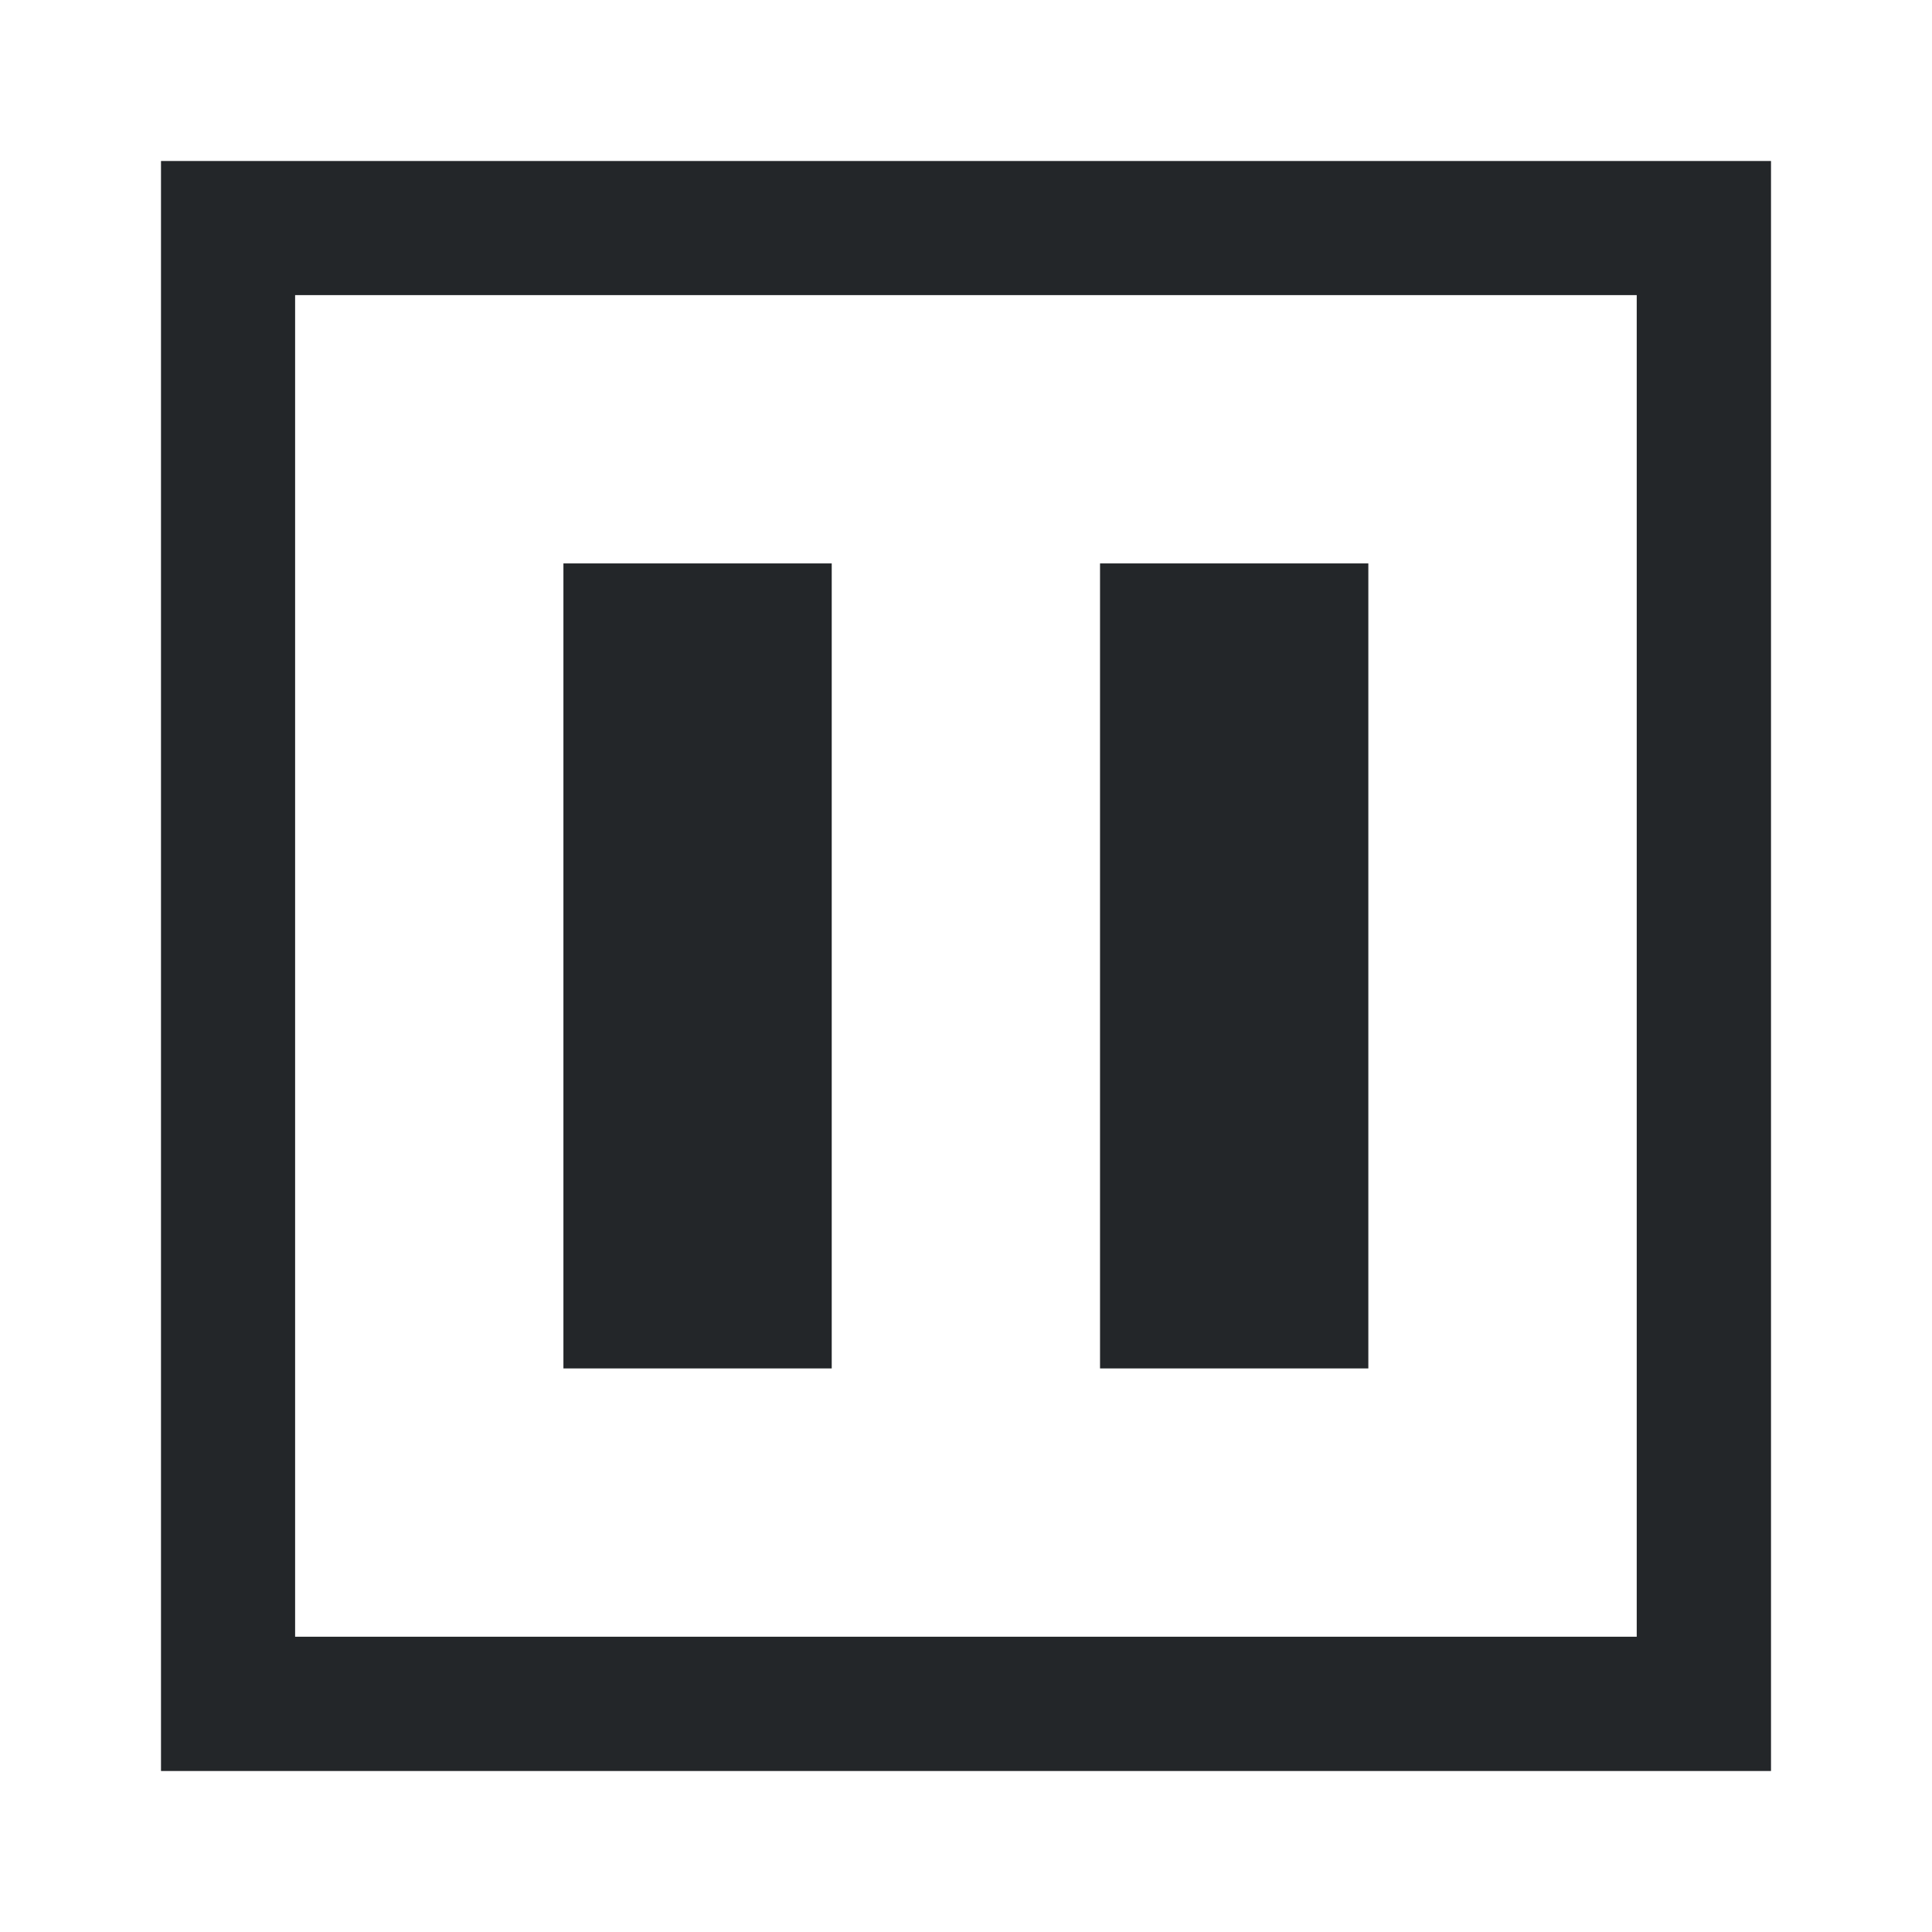
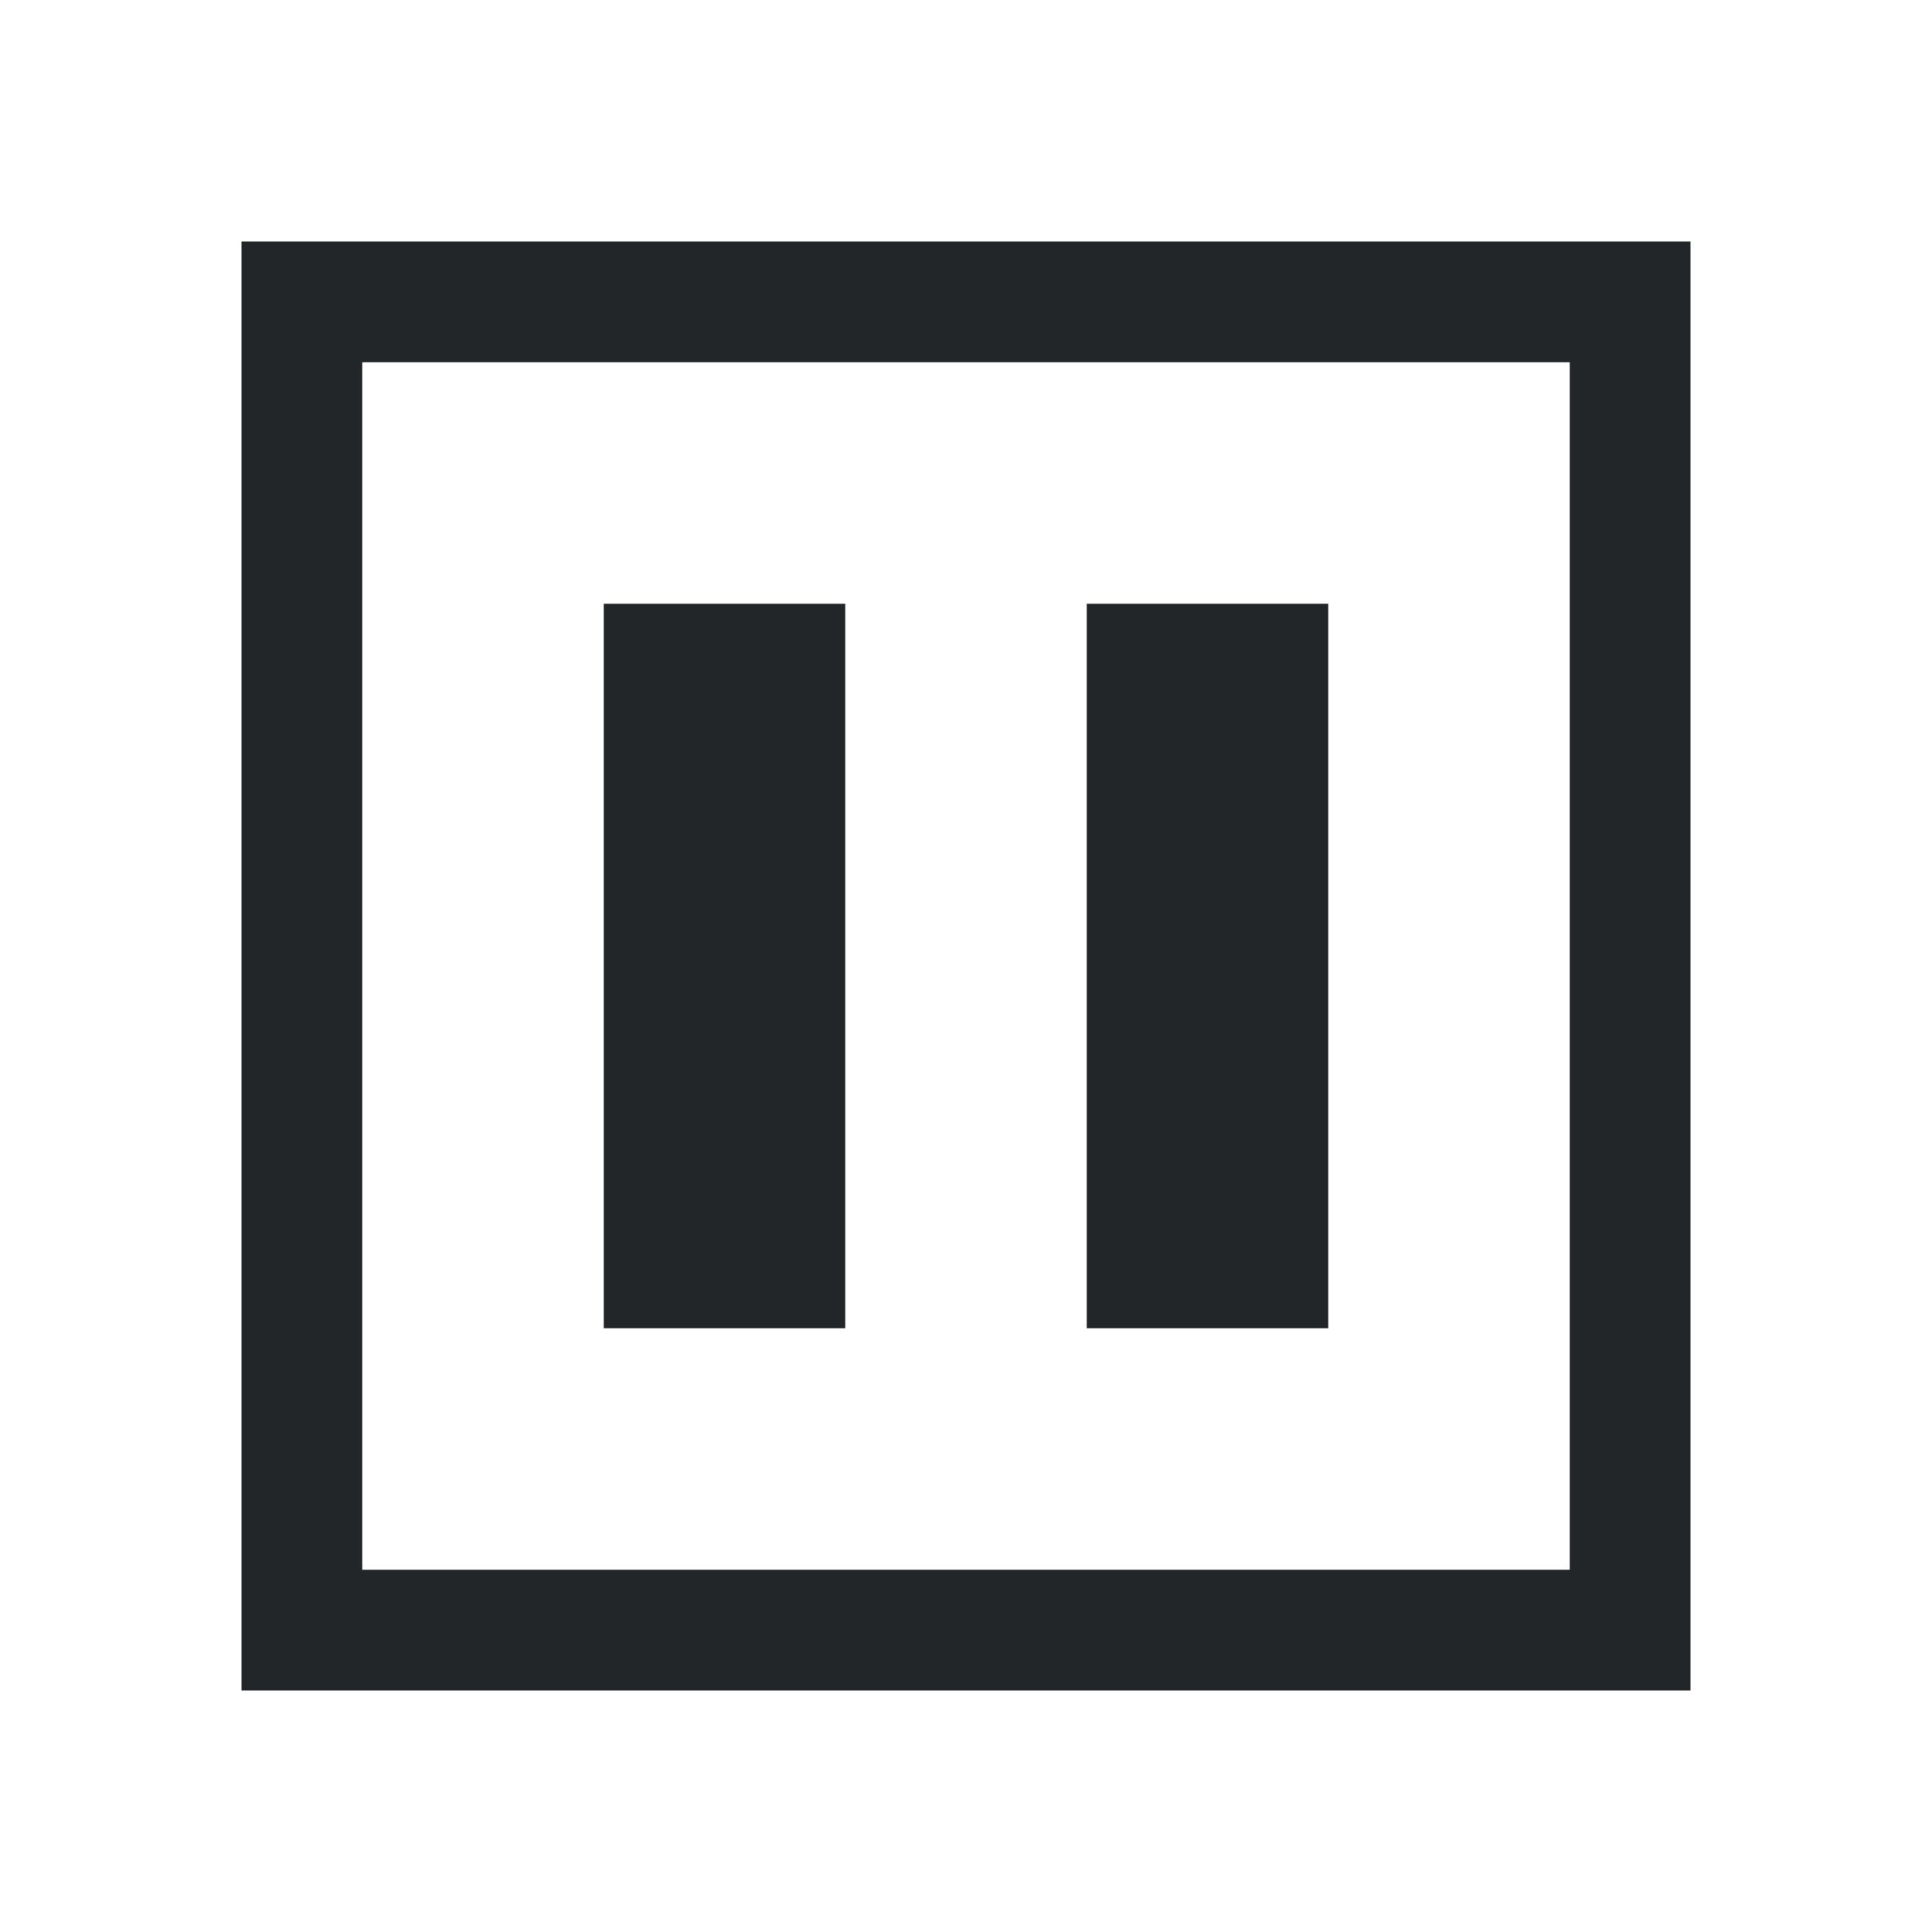
- <svg xmlns="http://www.w3.org/2000/svg" viewBox="0 0 24 24">
+ <svg xmlns="http://www.w3.org/2000/svg" viewBox="0 0 24 24" width="24" height="24">
  <defs id="defs3051">
    <style type="text/css" id="current-color-scheme">
      .ColorScheme-Text {
        color:#232629;
      }
      </style>
  </defs>
-   <path style="fill:currentColor;fill-opacity:1;stroke:none" d="m 2 2 0 20 20 0 L 22 2 2 2 Z m 1.666 1.666 16.666 0 0 16.666 -16.666 0 0 -16.666 z m 3.333 3.333 0 10 3.333 0 0 -10 -3.333 0 z m 6.666 0 0 10 3.333 0 0 -10 -3.333 0 z" class="ColorScheme-Text" />
+   <g transform="translate(1,1)">
+     <path style="fill:currentColor;fill-opacity:1;stroke:none" d="m 2 2 0 18 18 0 L 20 2 2 2 Z m 1.5 1.5 15 0 0 15 -15 0 0 -15 z m 3 3 0 9 3 0 0 -9 -3 0 z m 6 0 0 9 3 0 0 -9 -3 0 z" class="ColorScheme-Text" />
+   </g>
</svg>
